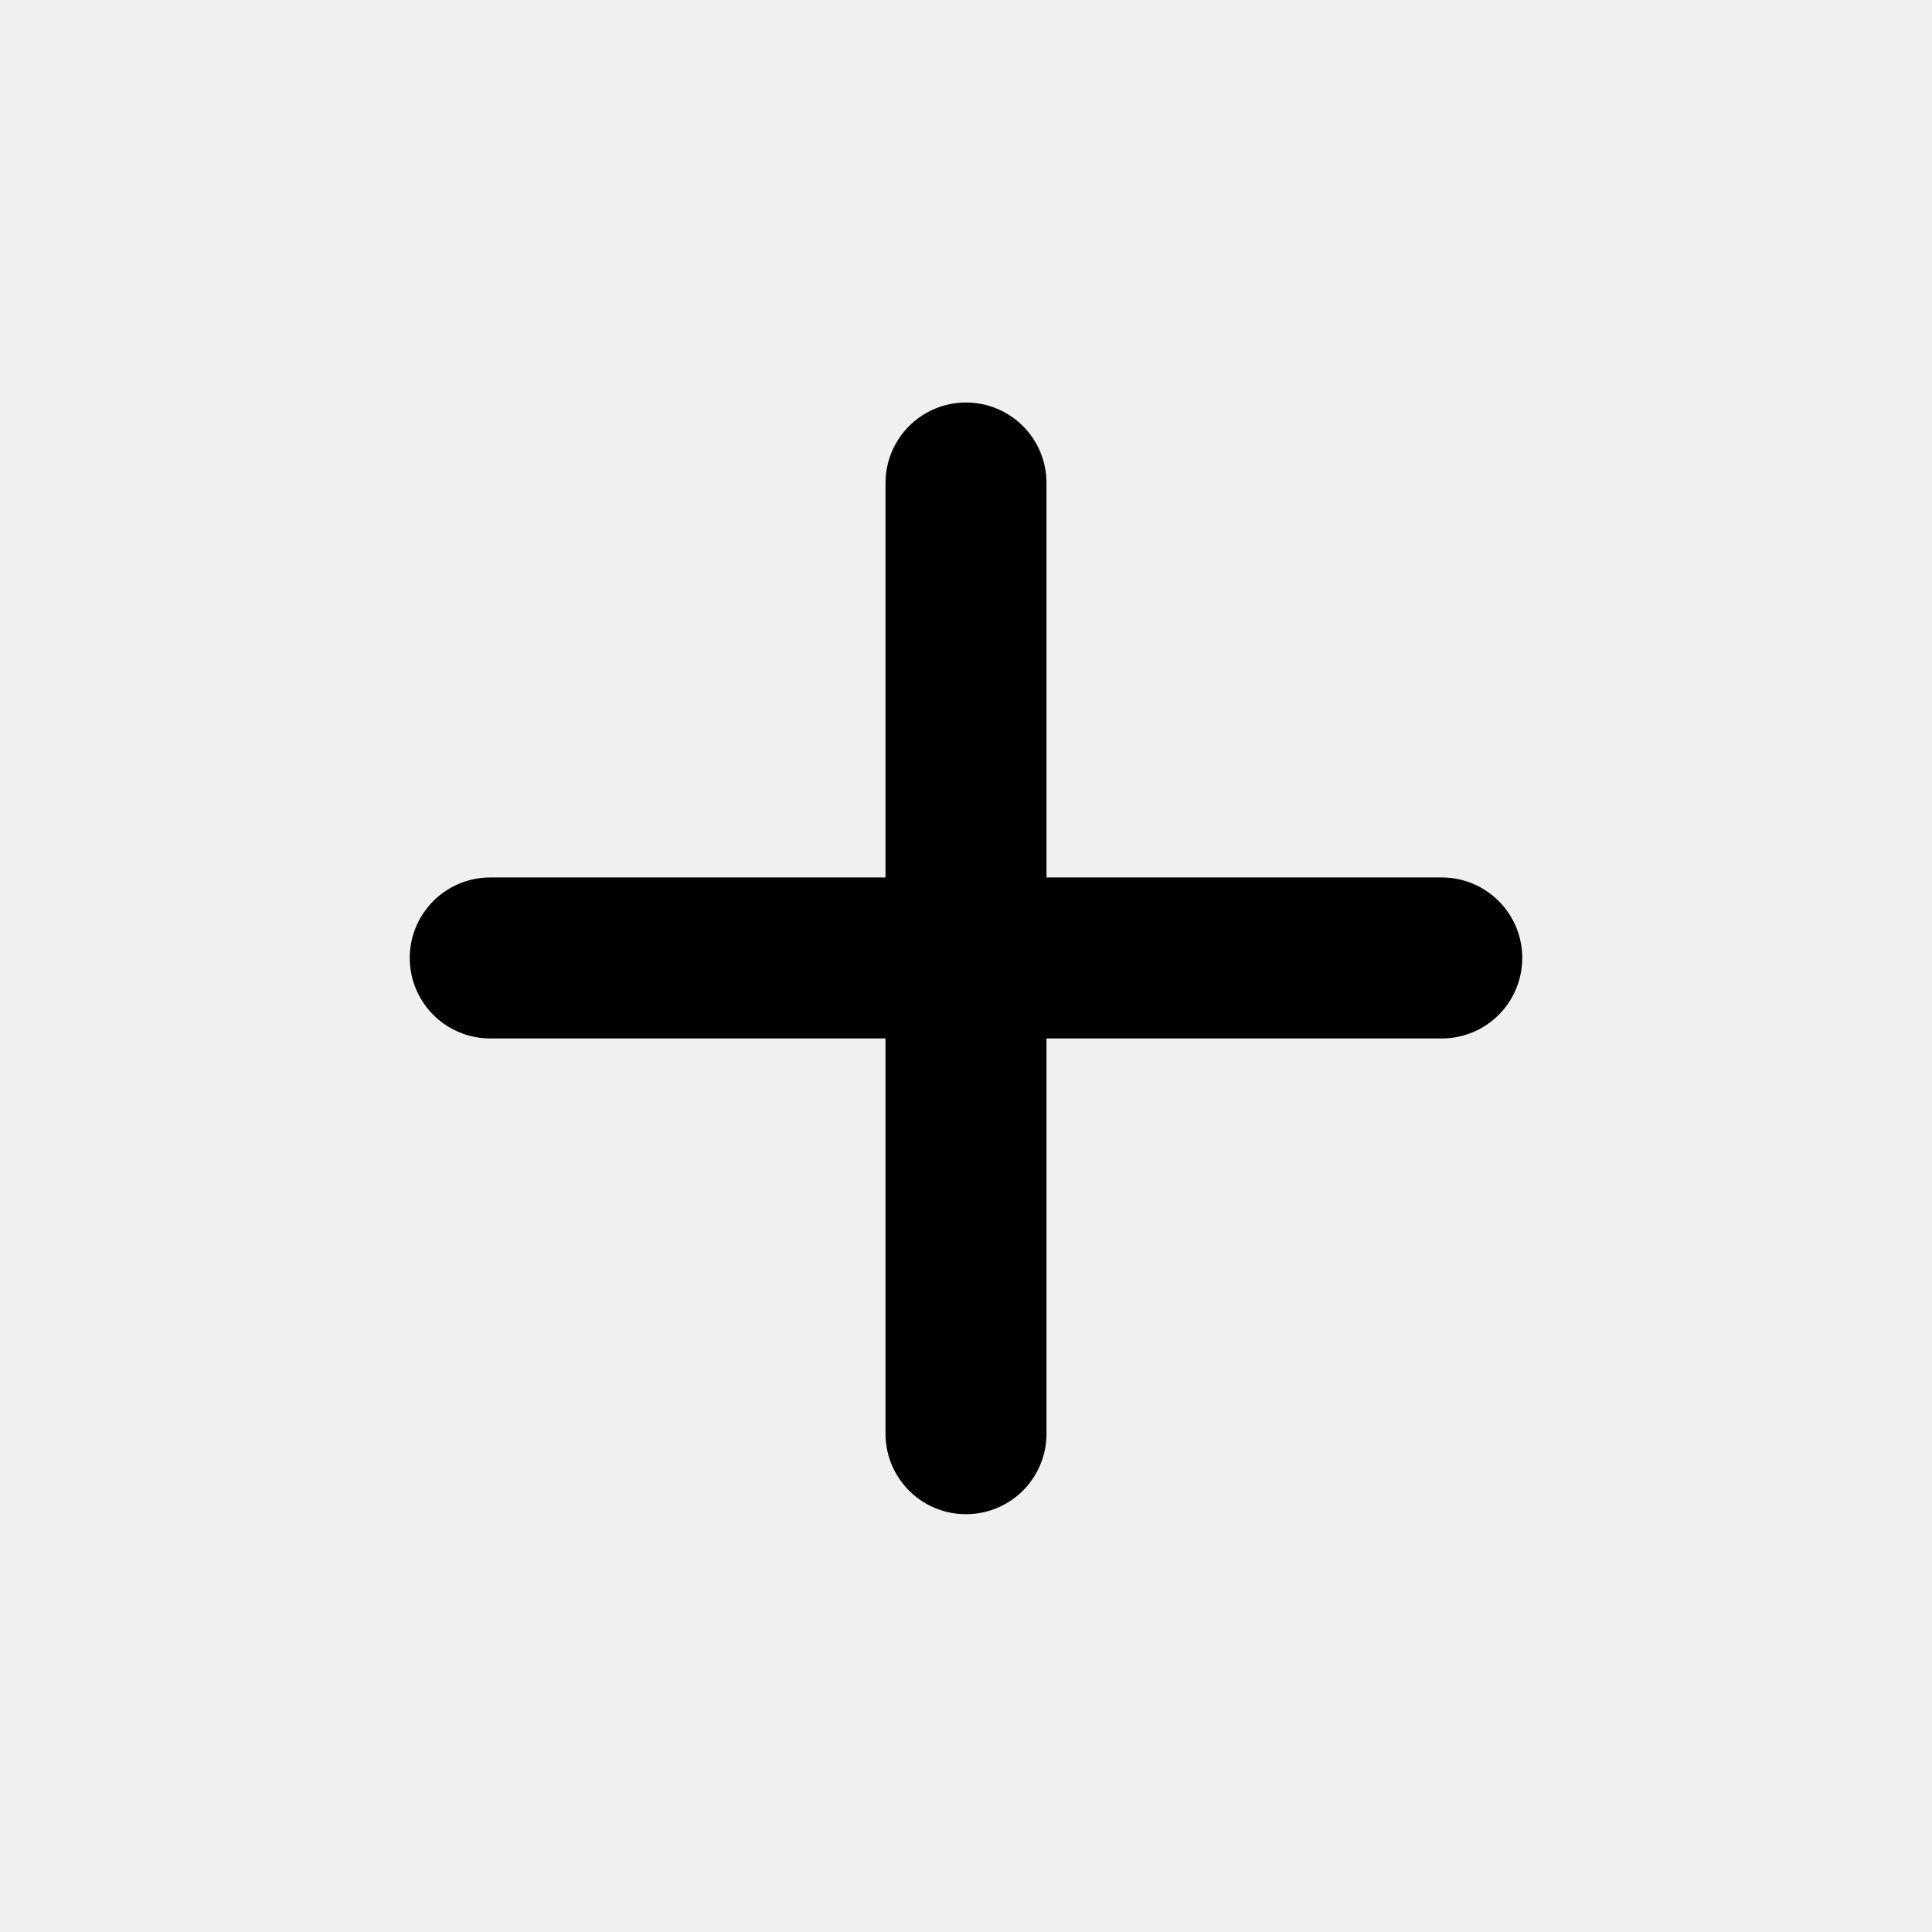
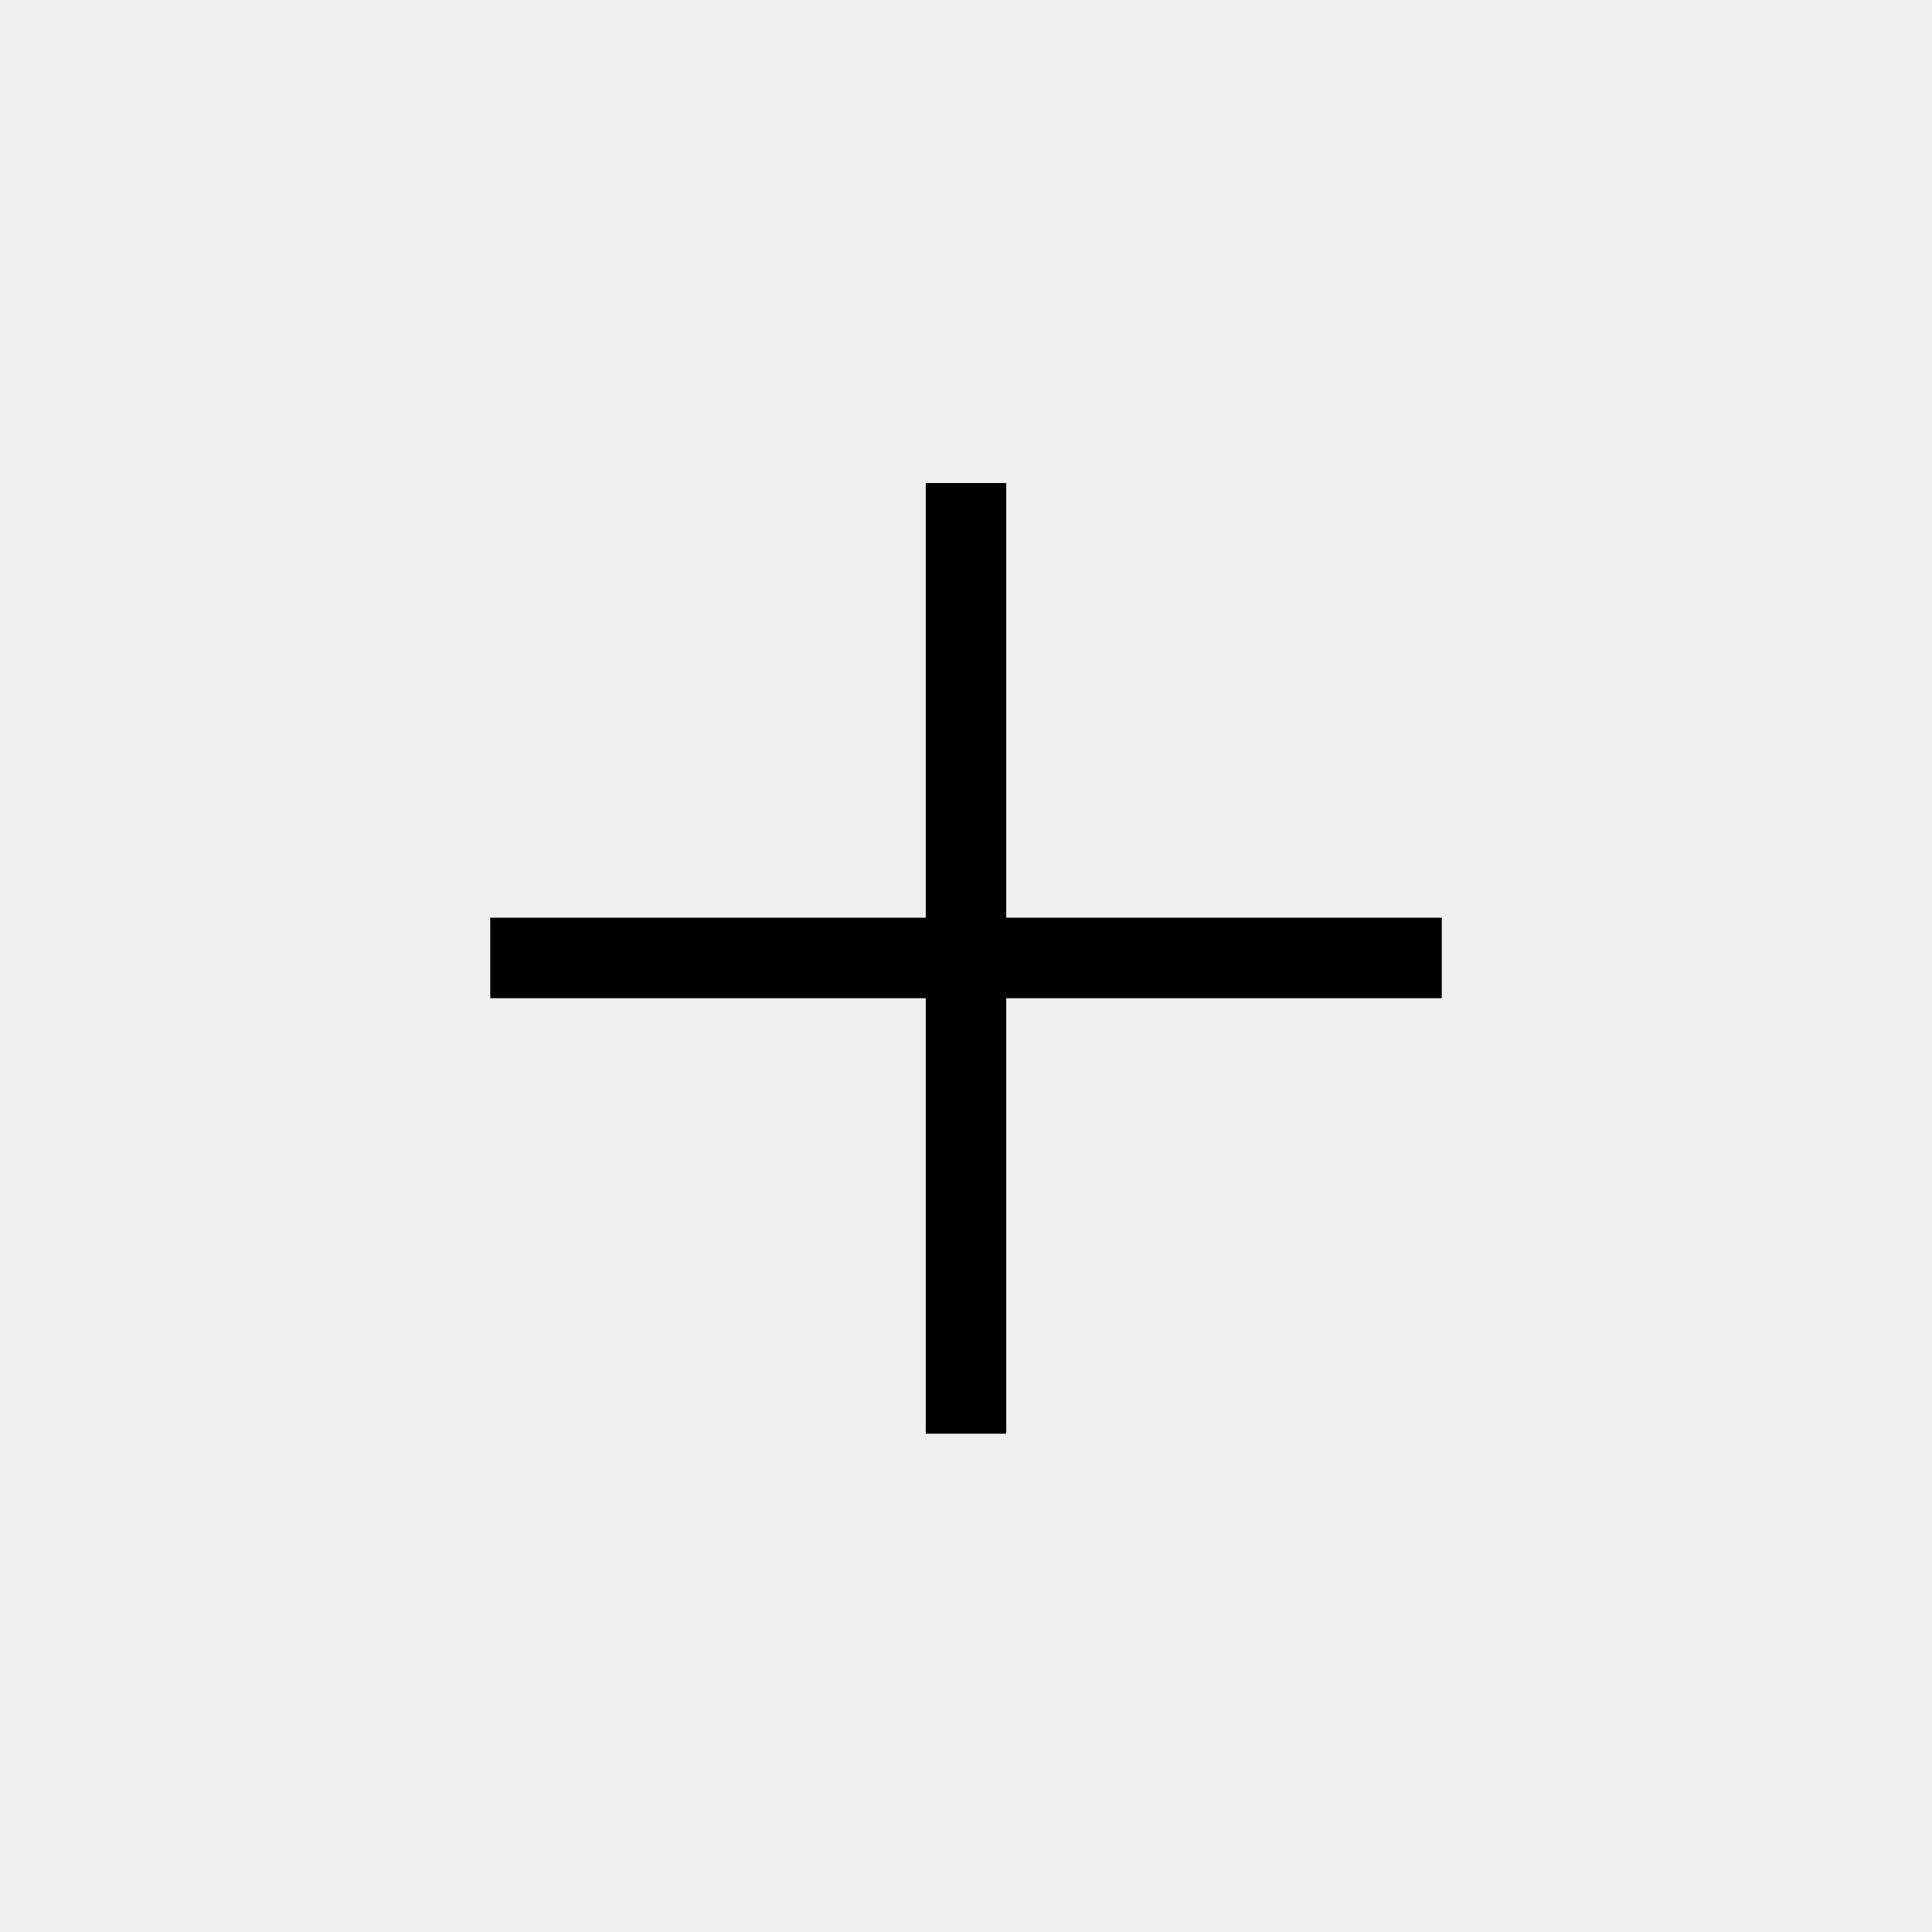
<svg xmlns="http://www.w3.org/2000/svg" viewBox="0 0 24 24">
  <defs>
-     <style>.cls-1{fill:none;}.cls-2{fill:#fff;stroke:#000;stroke-linecap:round;stroke-linejoin:round;stroke-width:2px;}</style>
+     <style>.cls-1{fill:none;}.cls-2{fill:#fff;stroke:#000;strokeLinecap:round;strokeLinejoin:round;strokeWidth:2px;}</style>
  </defs>
  <g id="Layer_2" data-name="Layer 2">
    <g id="Layer_1-2" data-name="Layer 1">
      <rect class="cls-1" width="24" height="24" />
      <rect class="cls-1" x="3" y="3" width="18" height="18" />
      <line class="cls-2" x1="12" y1="6" x2="12" y2="17.81" />
      <line class="cls-2" x1="6.09" y1="11.9" x2="17.91" y2="11.9" />
    </g>
  </g>
</svg>
